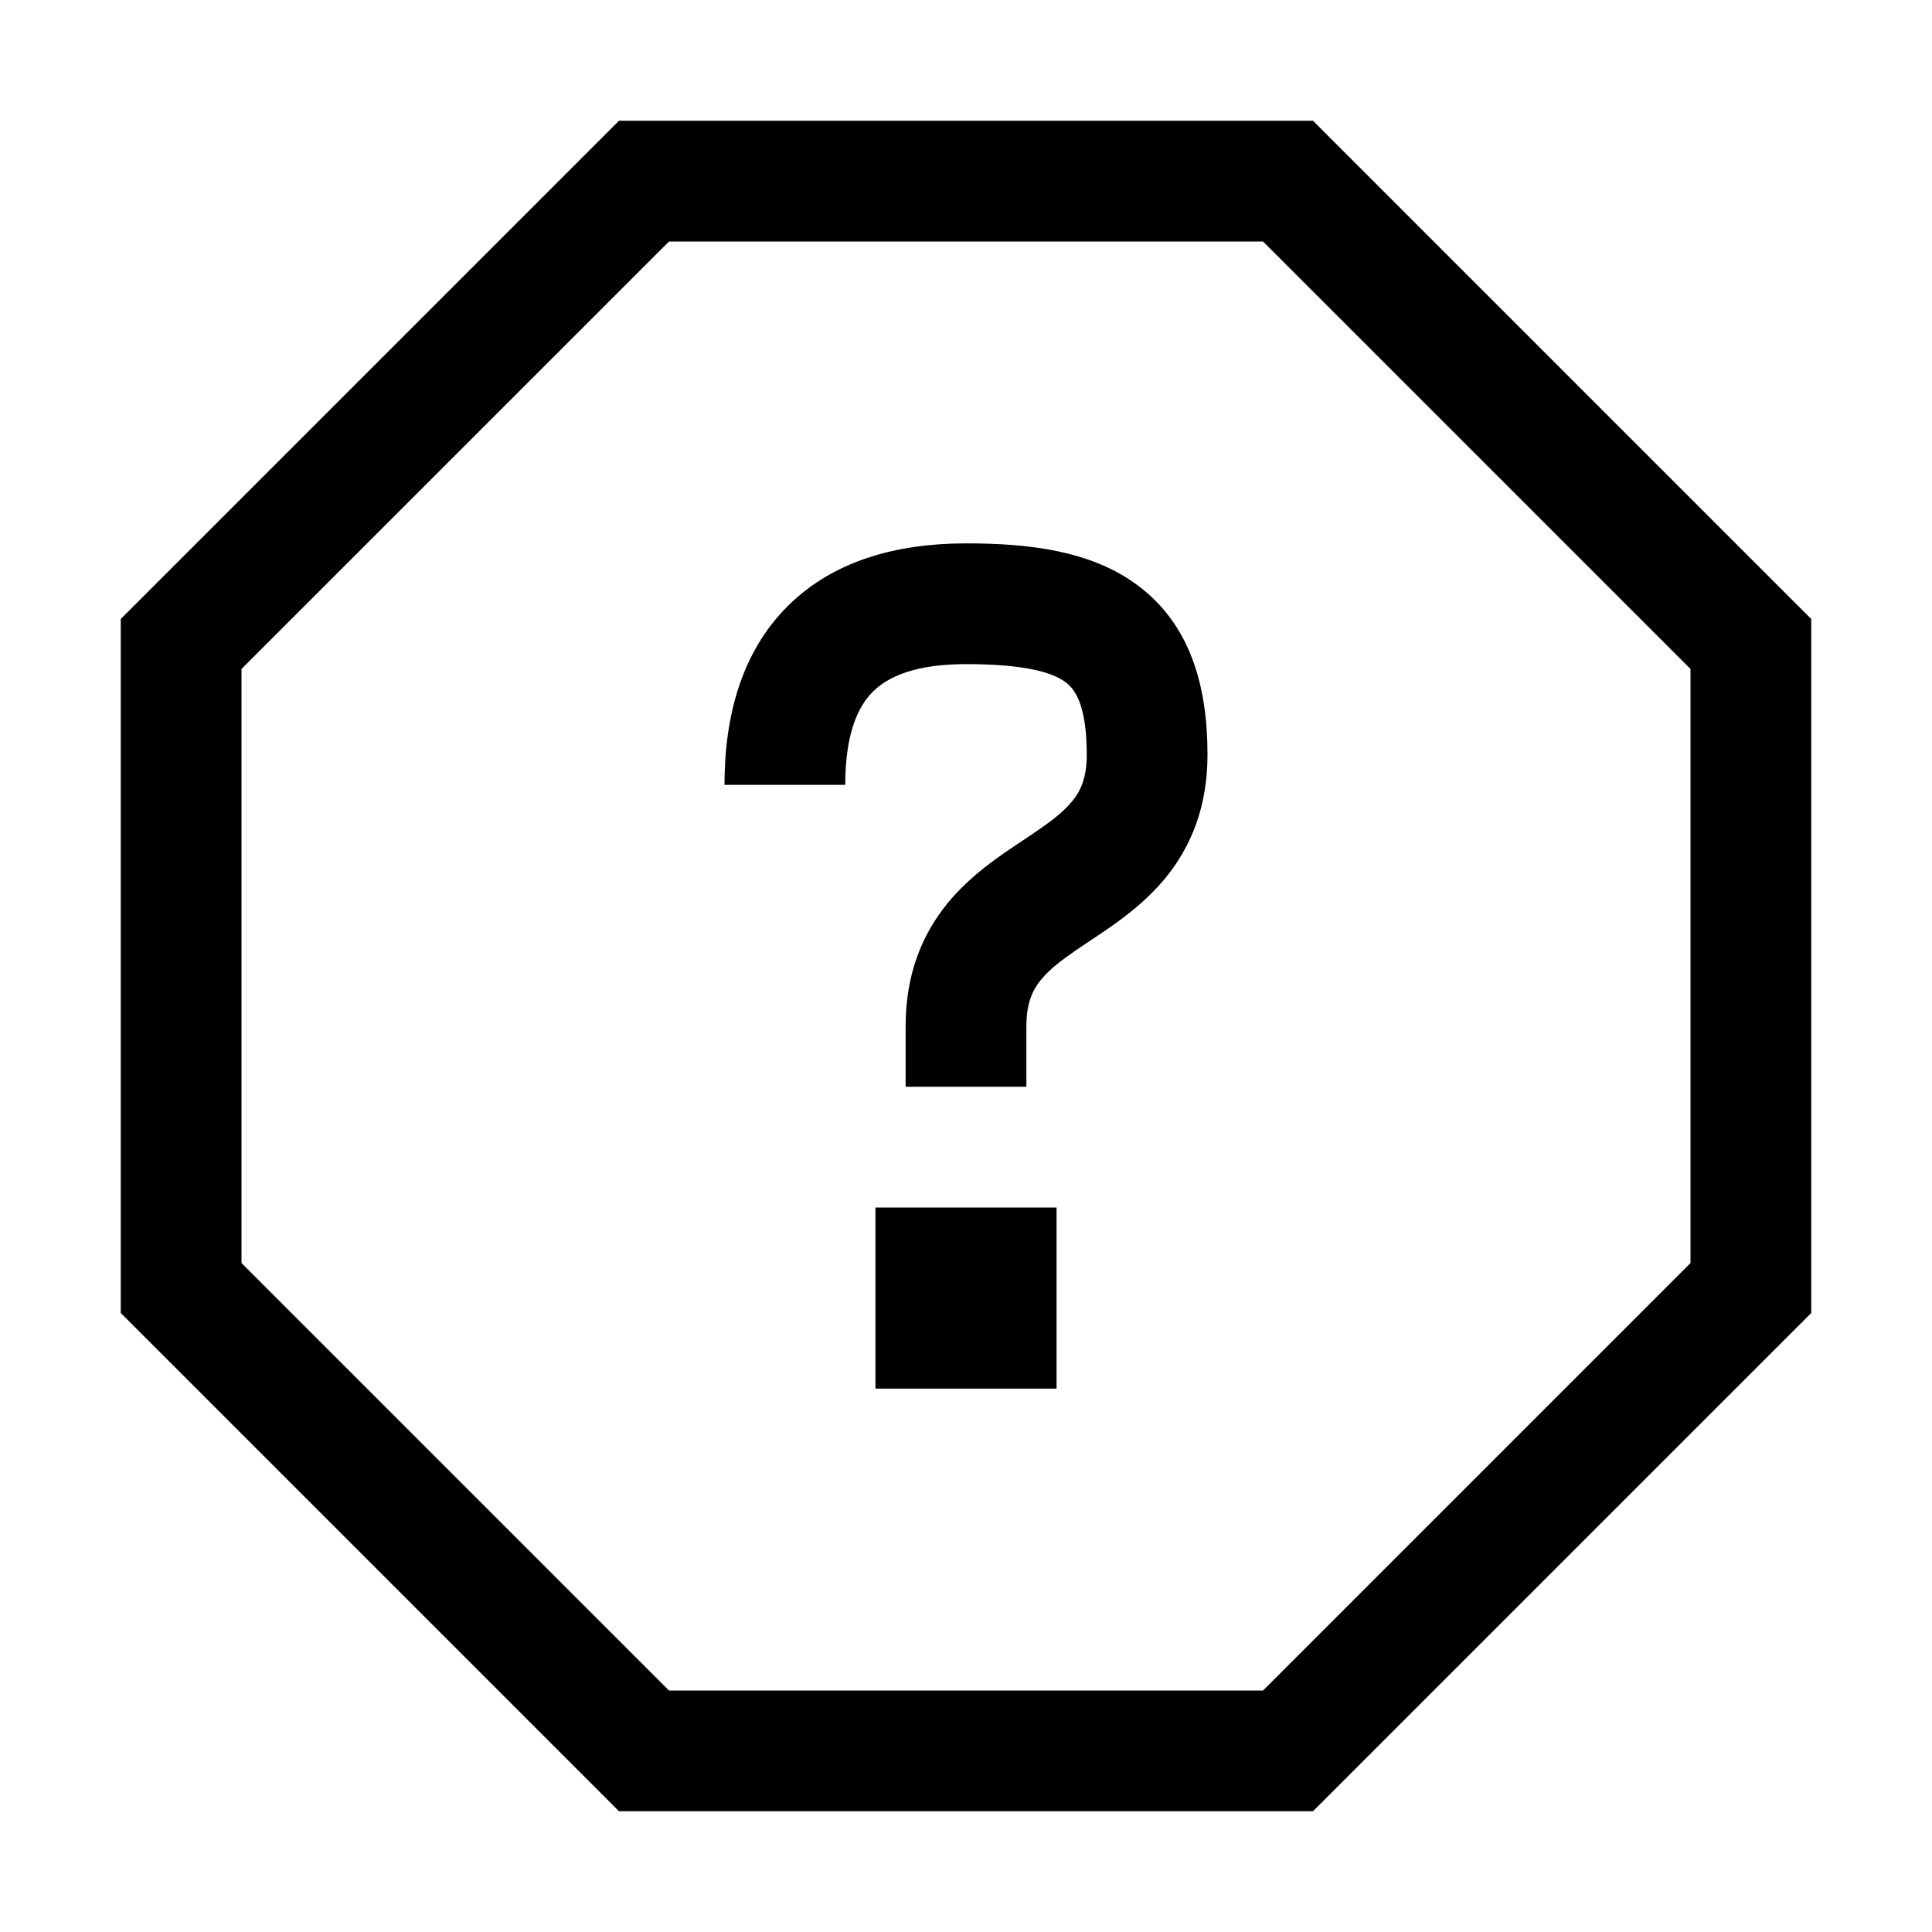
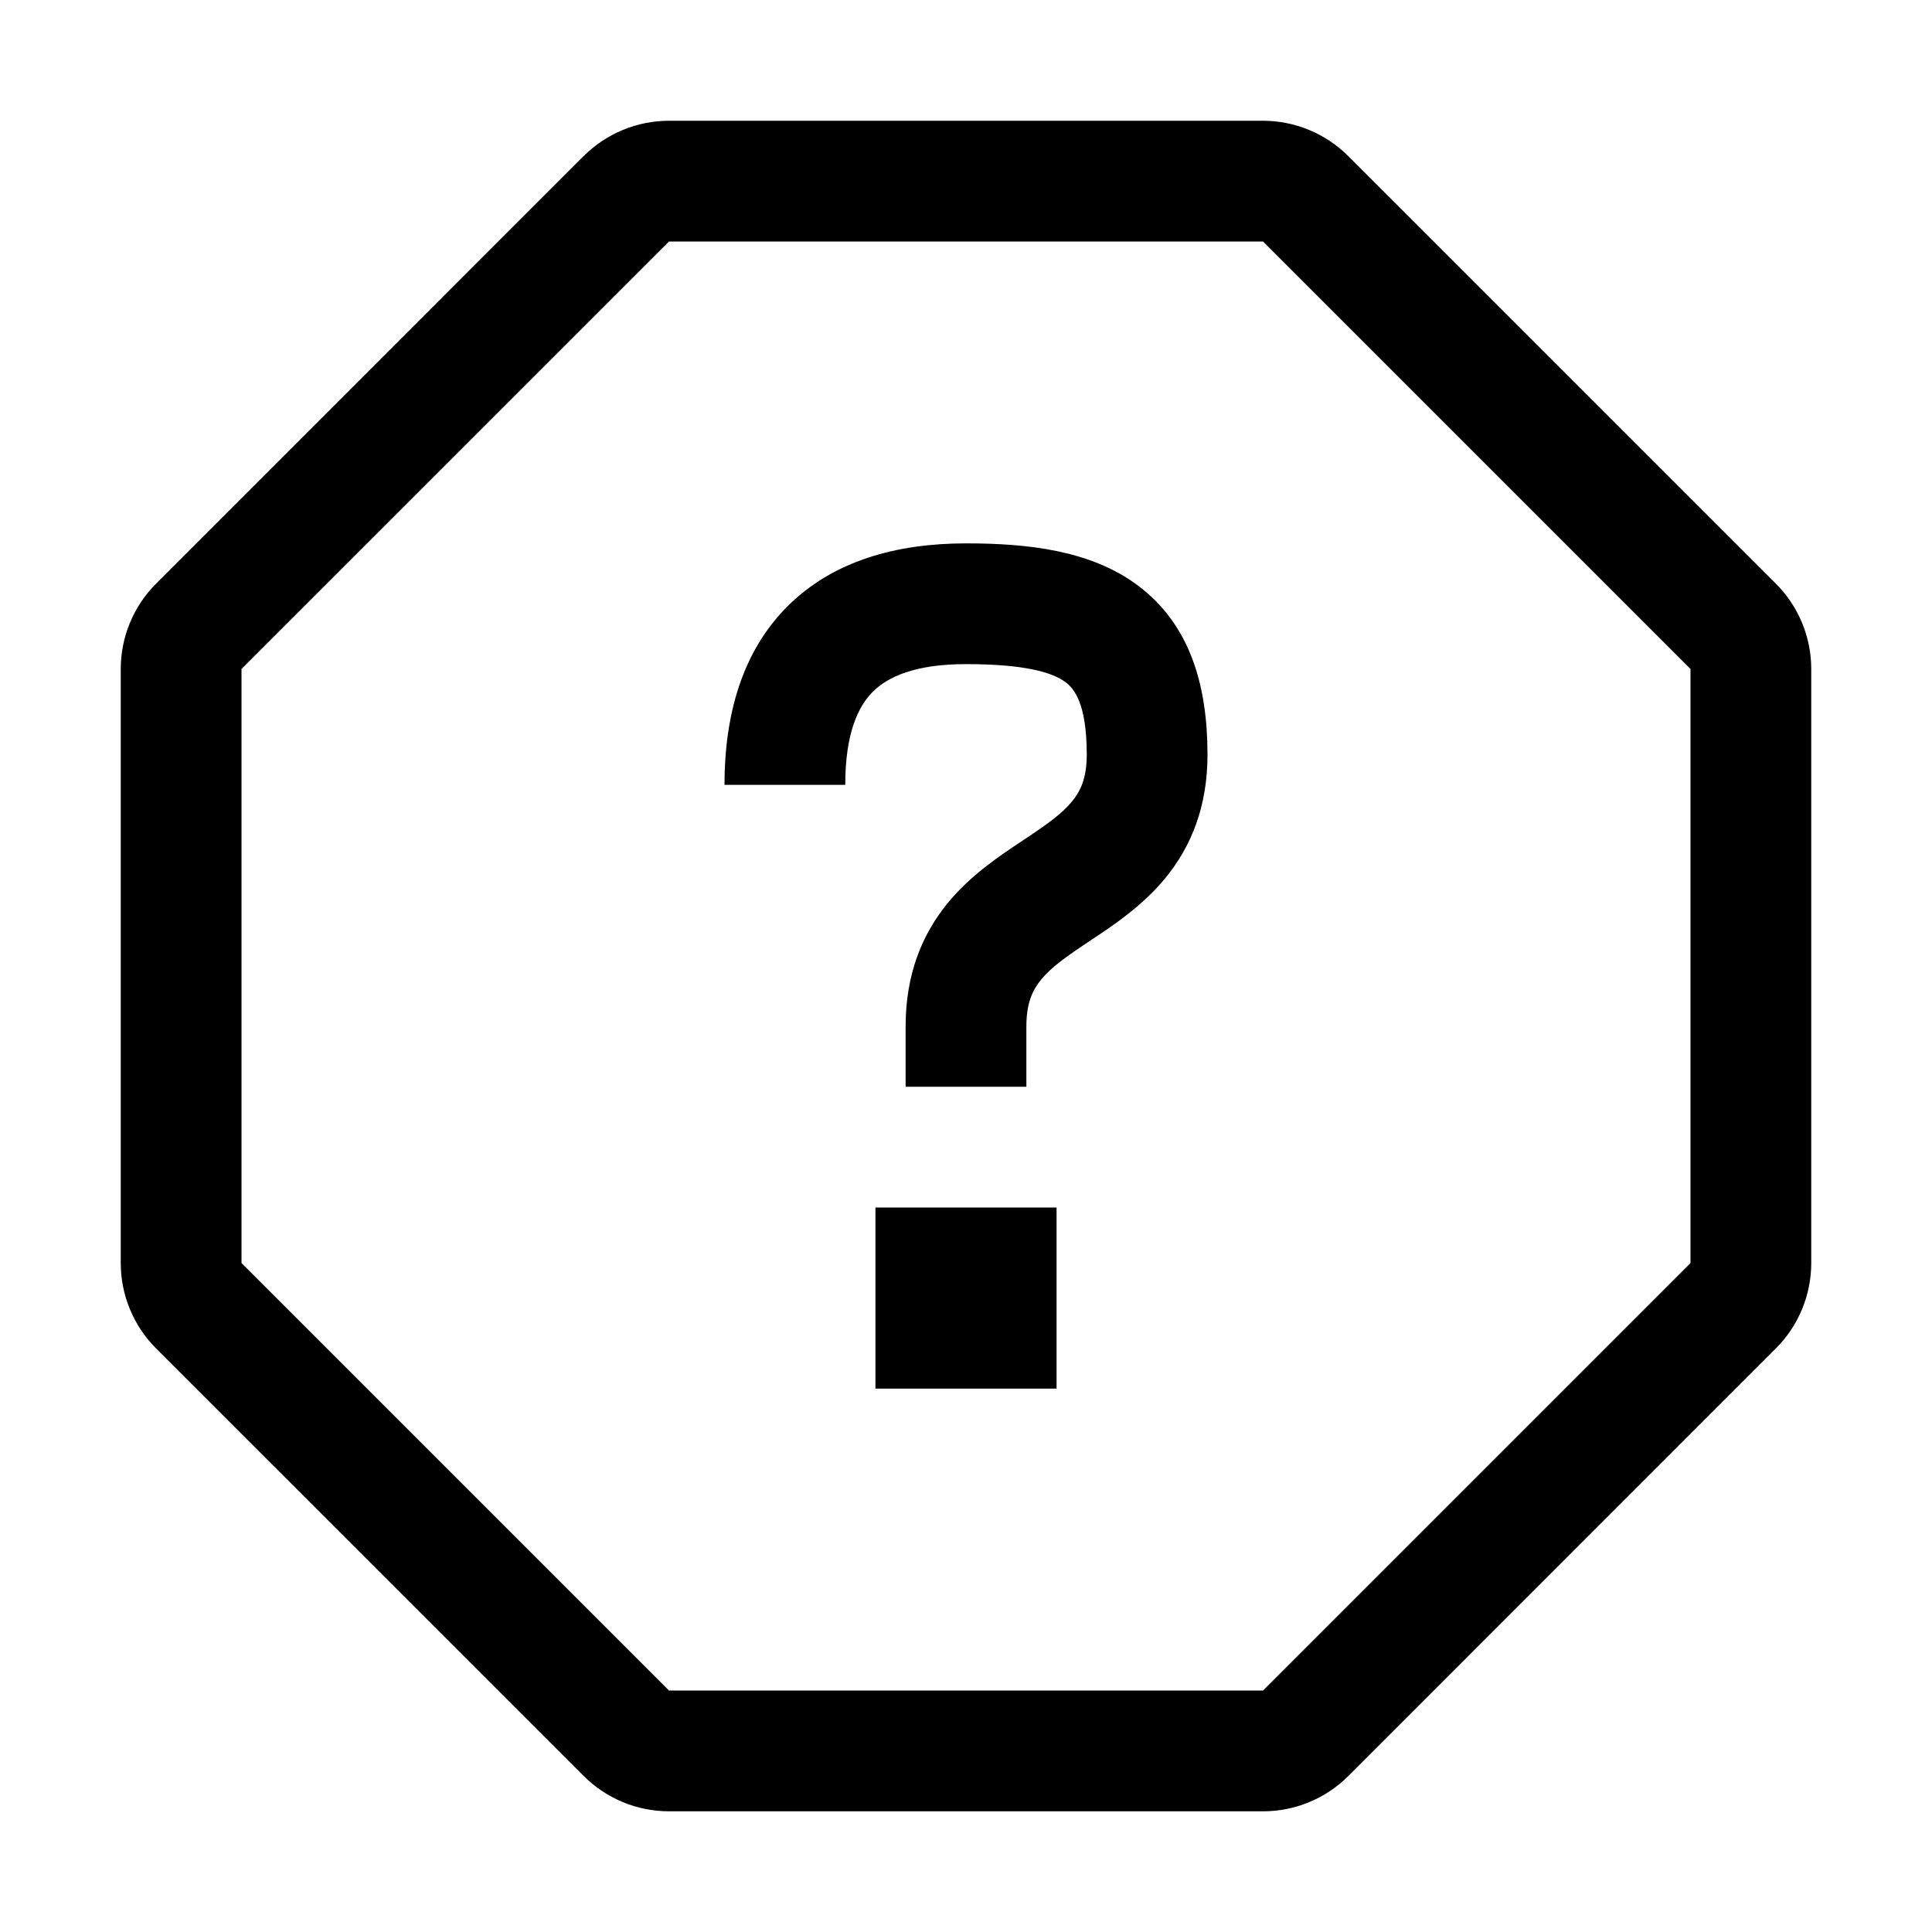
<svg xmlns="http://www.w3.org/2000/svg" viewBox="0 0 32 32">
-   <path fill-rule="evenodd" d="M10.252 2H21.748l.292.293 7.667 7.667.293.292V21.748l-.293.292-7.667 7.667-.293.293H10.252l-.292-.293-7.667-7.667L2 21.747V10.252l.293-.292L9.96 2.293 10.252 2zm.829 2L4 11.08v9.84L11.08 28h9.84L28 20.92v-9.84L20.92 4h-9.84zM14.5 23v-3h3v3h-3zM14 13c0-.846.21-1.297.457-1.543.246-.246.697-.457 1.543-.457.975 0 1.43.136 1.65.3.141.106.35.352.35 1.2 0 .396-.108.609-.243.773-.17.208-.413.38-.812.645l-.04.027c-.35.232-.833.554-1.21 1.015-.428.524-.695 1.185-.695 2.04v1h2v-1c0-.395.108-.609.243-.773.17-.208.413-.38.812-.645l.04-.027c.35-.232.833-.554 1.21-1.015.428-.524.695-1.185.695-2.04 0-1.152-.291-2.156-1.15-2.8-.78-.586-1.825-.7-2.85-.7-1.154 0-2.203.29-2.957 1.043C12.289 10.797 12 11.846 12 13h2z" />
+   <path fill-rule="evenodd" d="M9.667 2.586A2 2 0 0111.08 2h9.838a2 2 0 011.414.586l7.081 7.08A2 2 0 0130 11.082v9.838a2 2 0 01-.586 1.414l-7.08 7.081a2 2 0 01-1.415.586h-9.838a2 2 0 01-1.414-.586l-7.081-7.08A2 2 0 012 20.918v-9.838a2 2 0 01.586-1.414l7.08-7.081zM20.919 4h-9.838L4 11.08v9.84L11.08 28h9.84L28 20.92v-9.84L20.92 4zM14.5 23v-3h3v3h-3zM14 13c0-.846.21-1.297.457-1.543.246-.246.697-.457 1.543-.457.975 0 1.43.136 1.65.3.141.106.35.352.35 1.2 0 .396-.108.609-.243.773-.17.208-.413.38-.812.645l-.04.027c-.35.232-.833.554-1.21 1.015-.428.524-.695 1.185-.695 2.04v1h2v-1c0-.395.108-.609.243-.773.17-.208.413-.38.812-.645l.04-.027c.35-.232.833-.554 1.21-1.015.428-.524.695-1.185.695-2.04 0-1.152-.291-2.156-1.15-2.8-.78-.586-1.825-.7-2.85-.7-1.154 0-2.203.29-2.957 1.043C12.289 10.797 12 11.846 12 13h2z" />
</svg>
